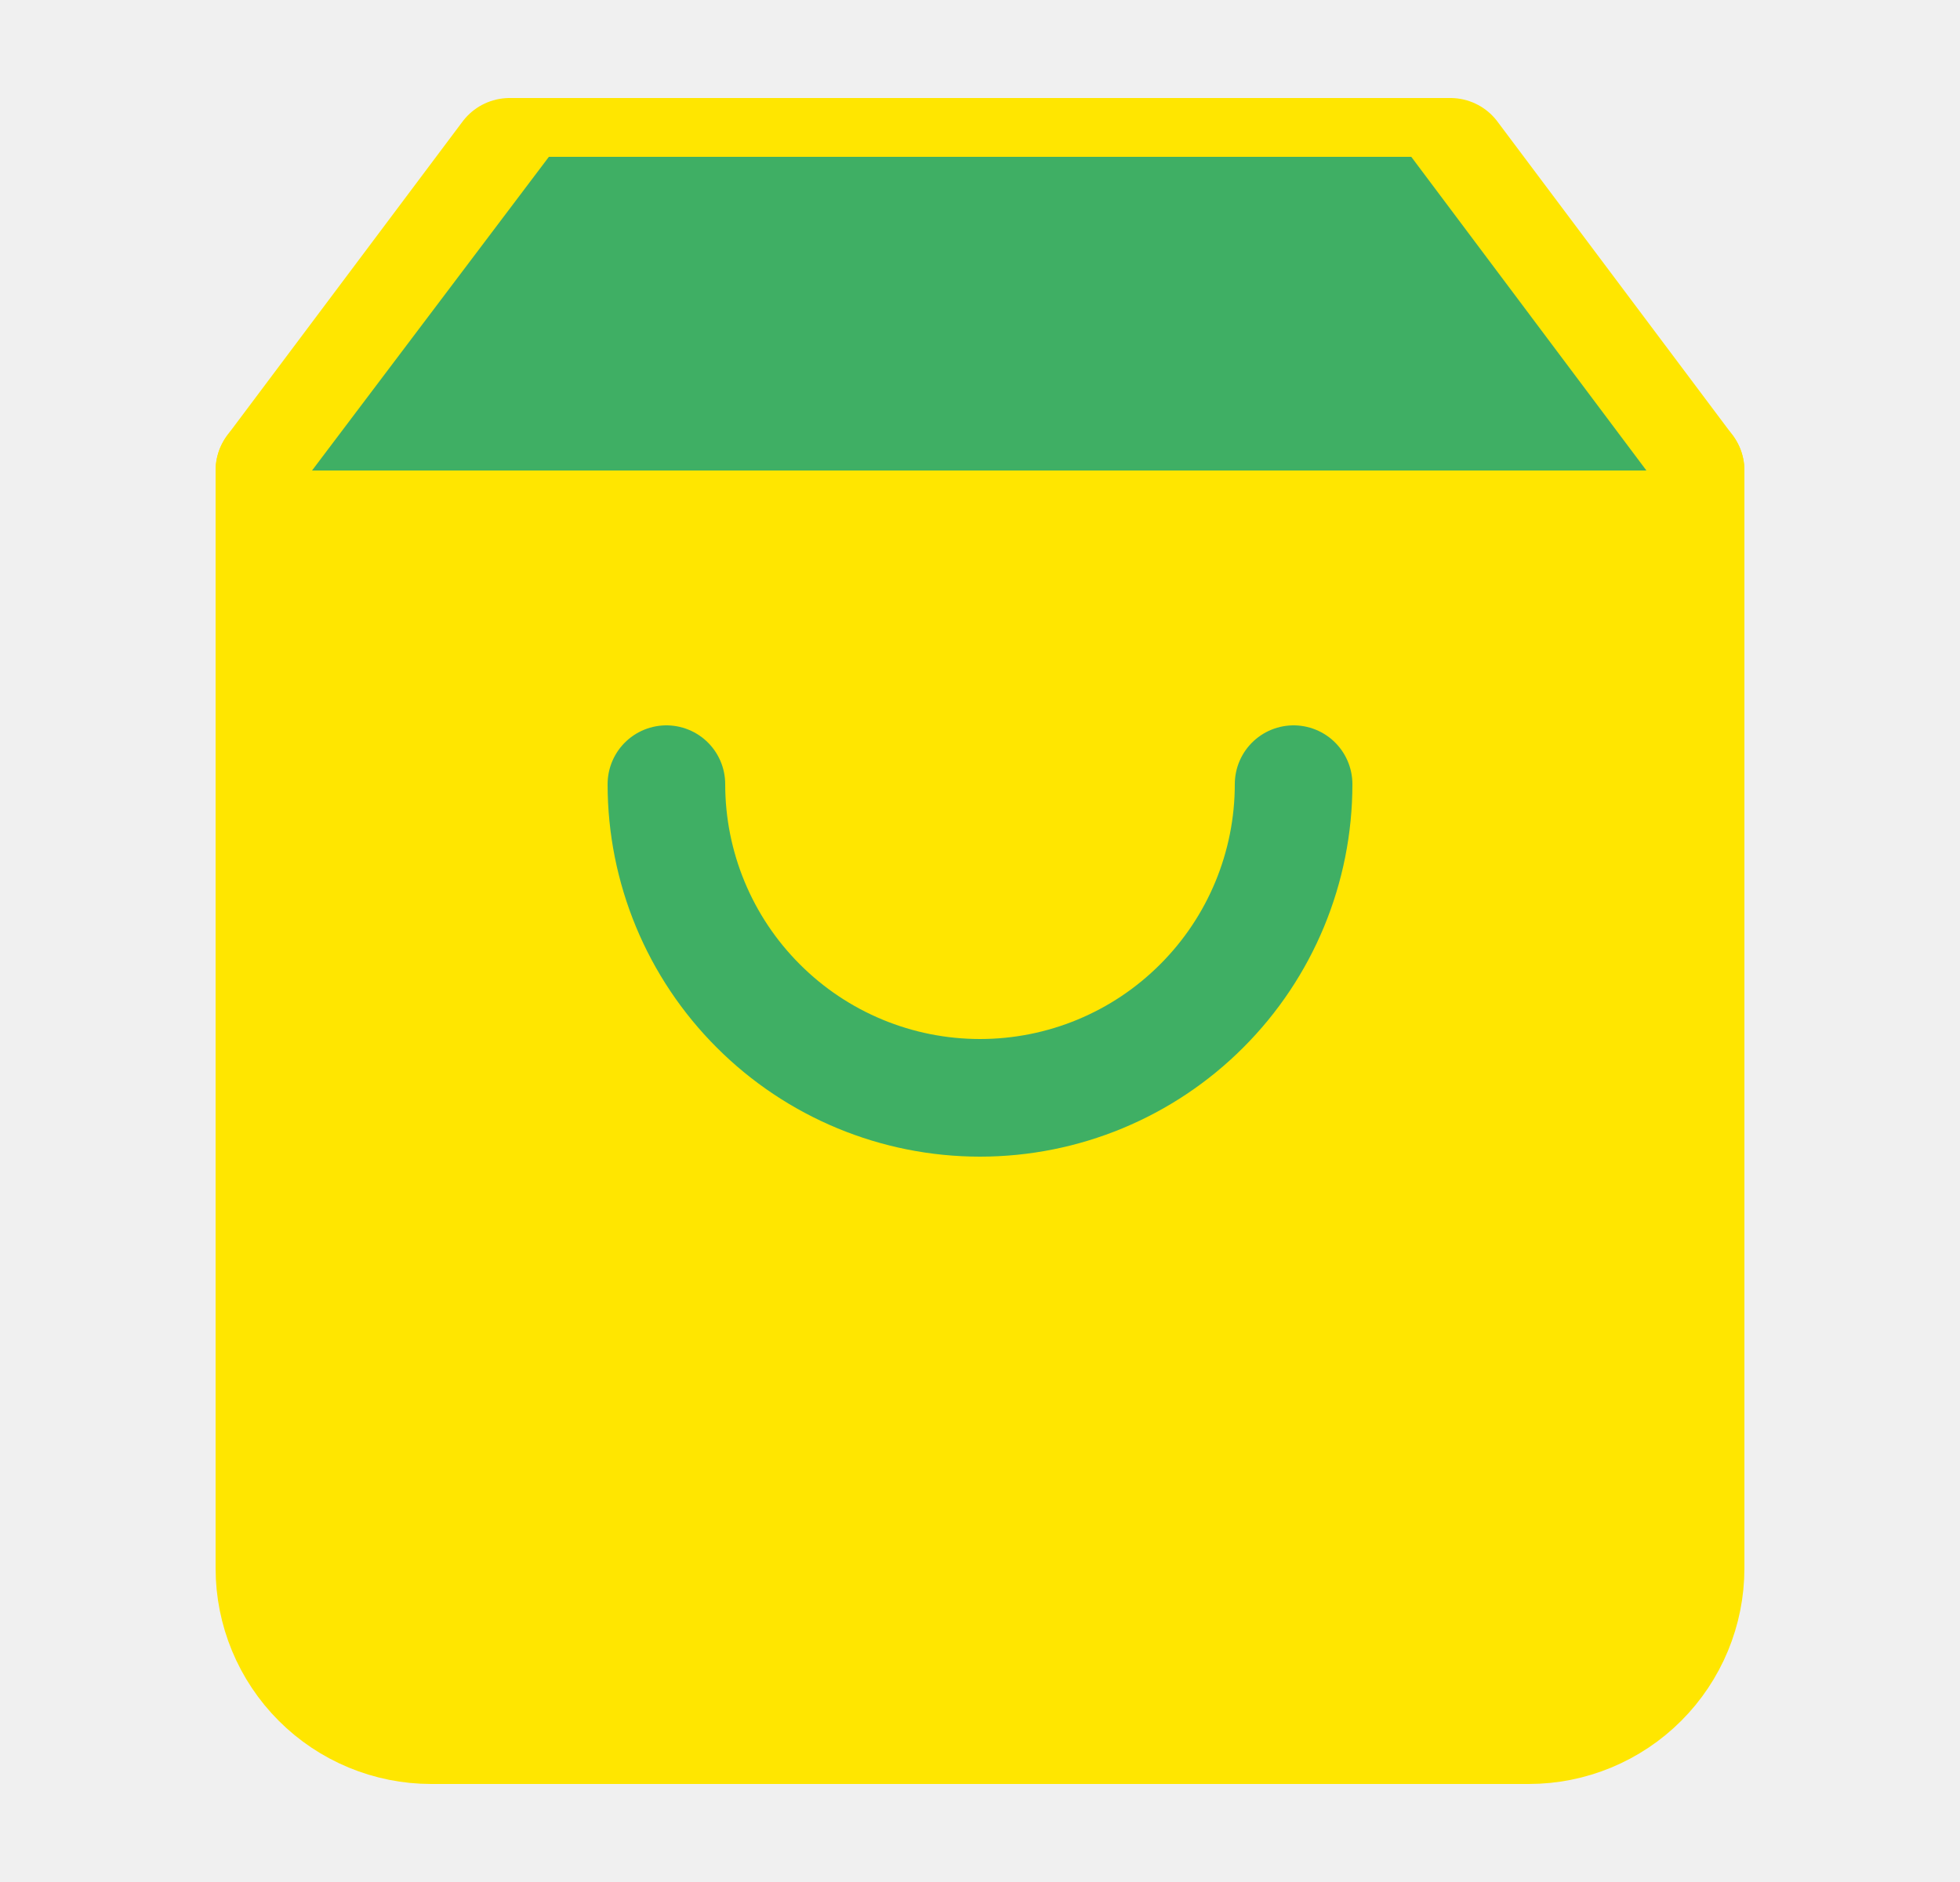
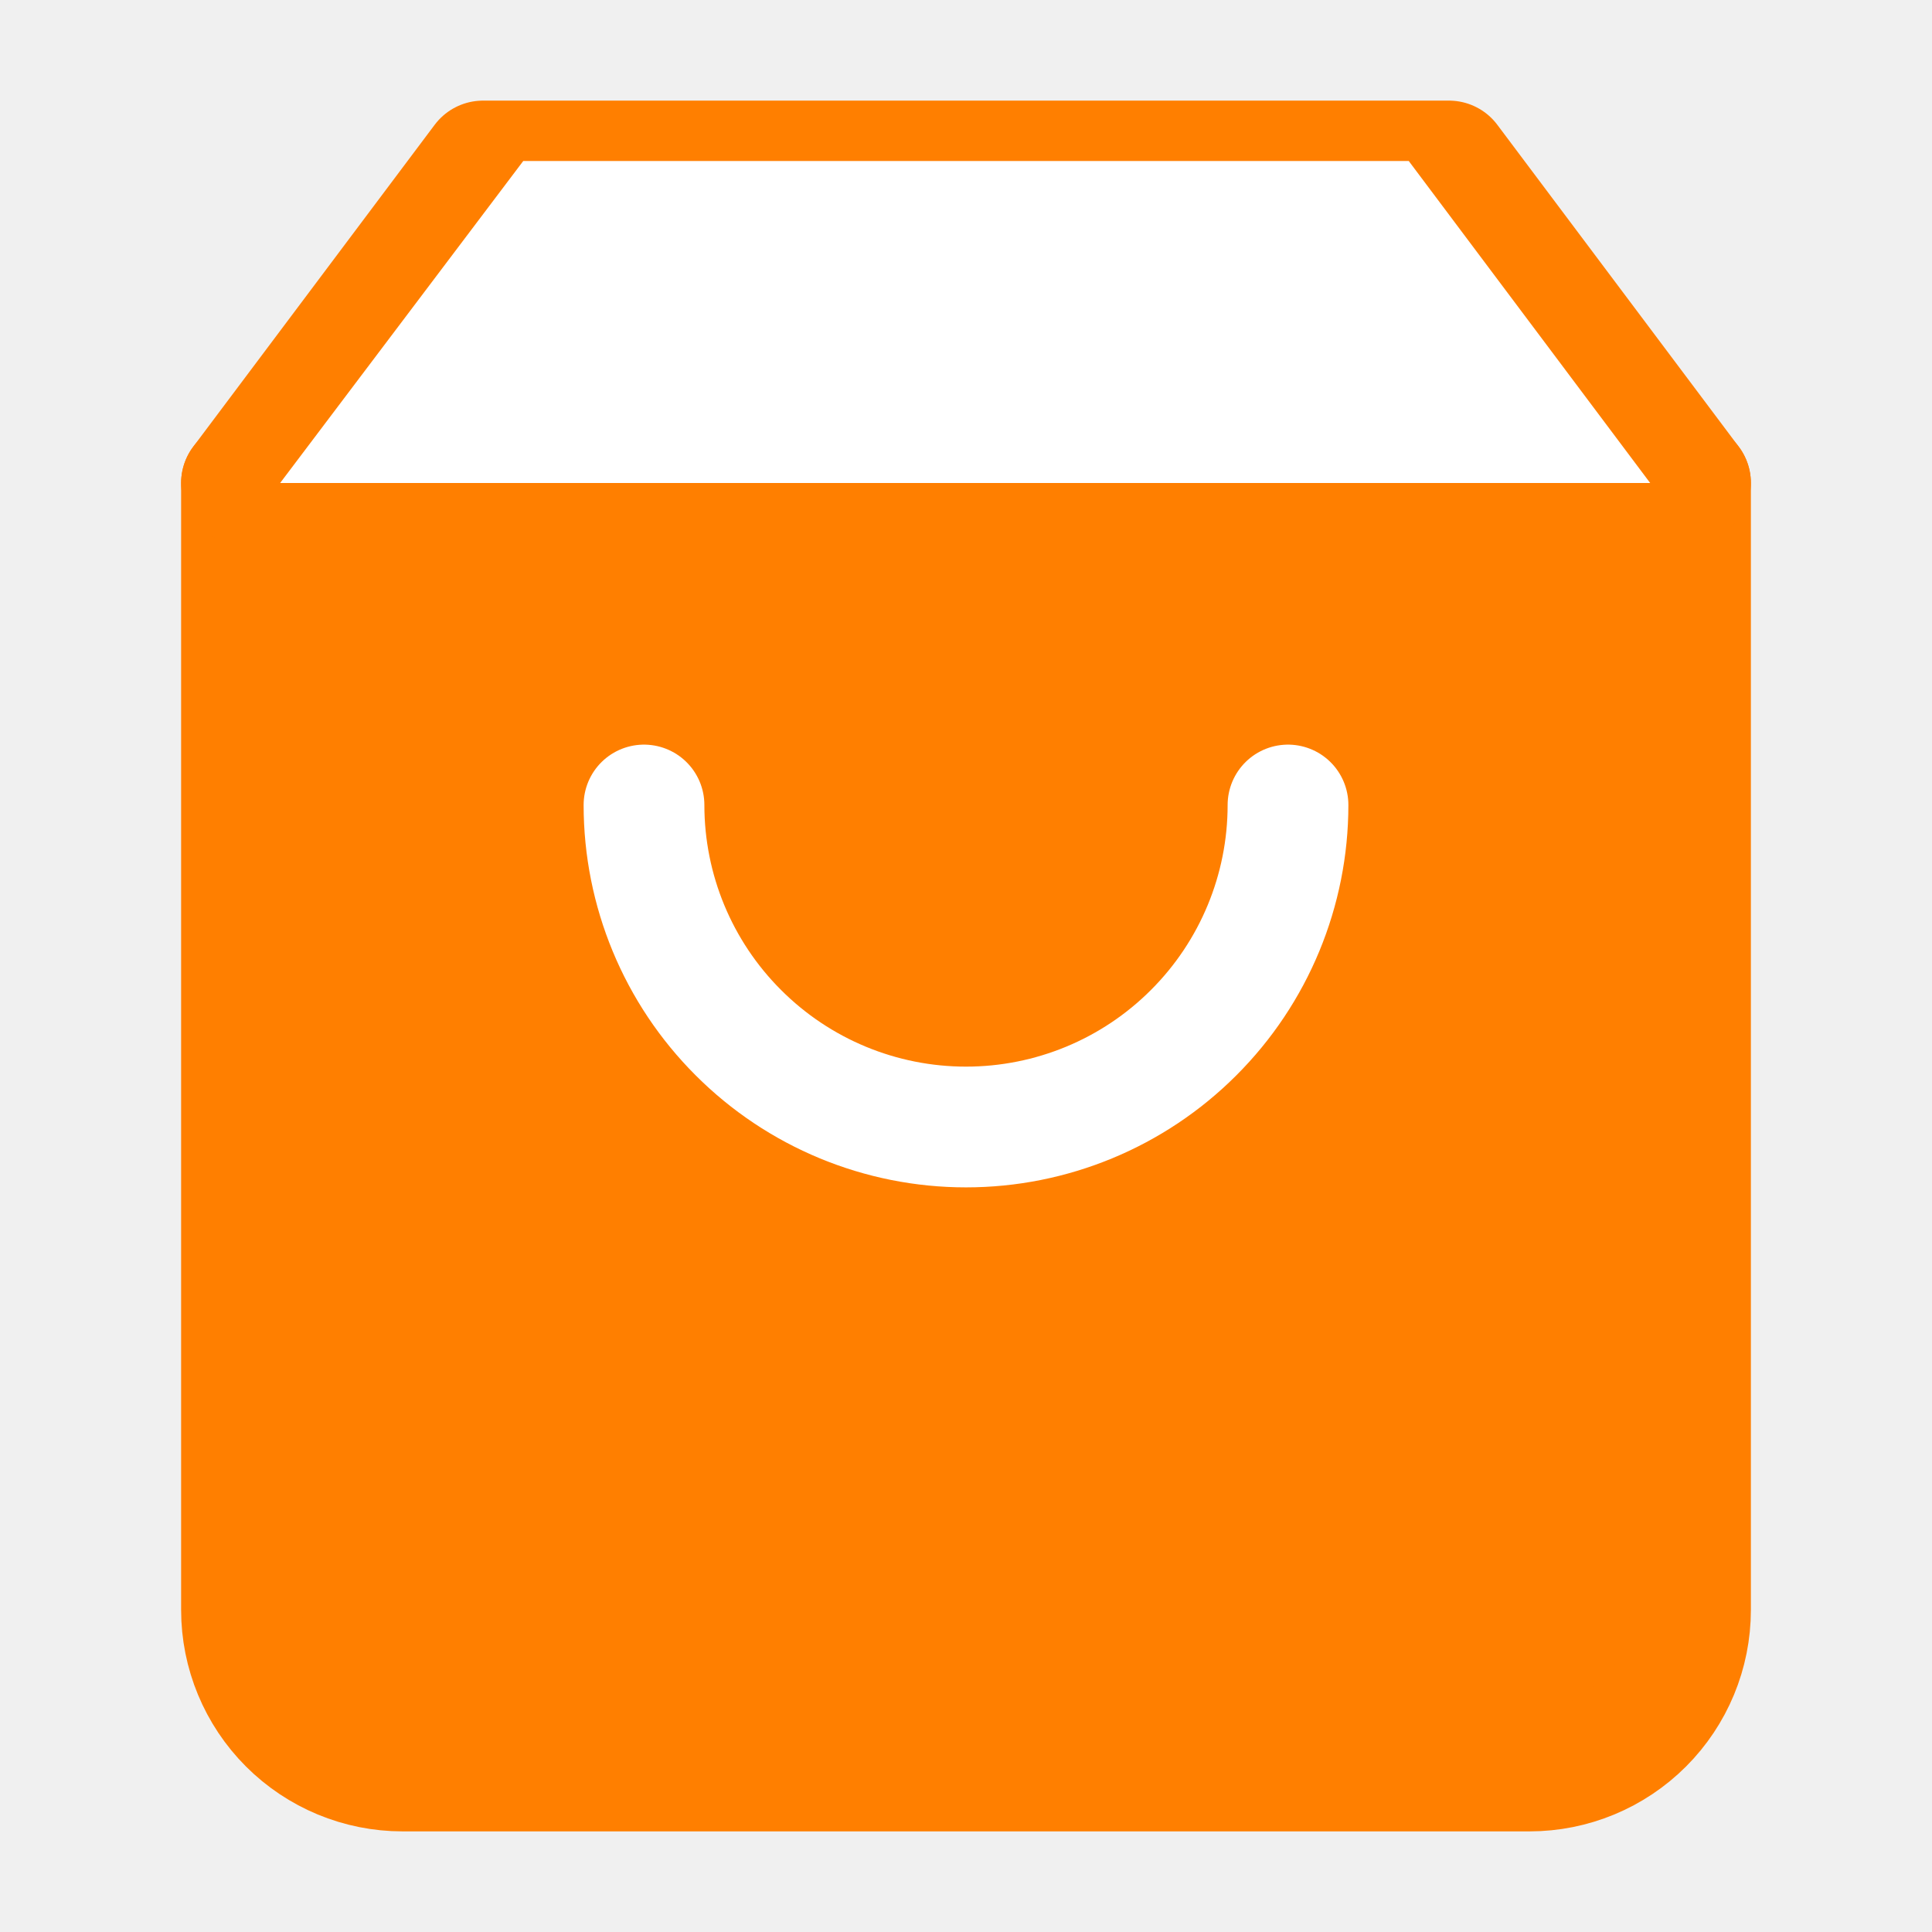
- <svg xmlns="http://www.w3.org/2000/svg" width="25" height="24" viewBox="0 0 25 24" fill="none">
-   <path d="M6.5 2L3.5 6V20C3.5 20.53 3.711 21.039 4.086 21.414C4.461 21.789 4.97 22 5.5 22H19.5C20.03 22 20.539 21.789 20.914 21.414C21.289 21.039 21.5 20.53 21.5 20V6L18.5 2H6.5Z" fill="#FFE600" stroke="#FFE600" stroke-width="1.5" stroke-linecap="round" stroke-linejoin="round" />
-   <path d="M3.5 6H21.5" stroke="#FFE600" stroke-width="1.5" stroke-linecap="round" stroke-linejoin="round" />
-   <path d="M16.5 10C16.5 11.061 16.079 12.078 15.328 12.828C14.578 13.579 13.561 14 12.5 14C11.439 14 10.422 13.579 9.672 12.828C8.921 12.078 8.5 11.061 8.5 10" stroke="#3FAF64" stroke-width="1.5" stroke-linecap="round" stroke-linejoin="round" />
-   <path d="M3.98 6L7.001 2H18.001L21 6H3.98Z" fill="#3FAF64" />
+ <svg xmlns="http://www.w3.org/2000/svg" width="24" height="24" viewBox="0 0 24 24" fill="none">
+   <path d="M6 2L3 6V20C3 20.53 3.211 21.039 3.586 21.414C3.961 21.789 4.47 22 5 22H19C19.53 22 20.039 21.789 20.414 21.414C20.789 21.039 21 20.53 21 20V6L18 2H6Z" fill="#FF7F00" stroke="#FF7F00" stroke-width="1.5" stroke-linecap="round" stroke-linejoin="round" />
+   <path d="M3 6H21" stroke="#FF7F00" stroke-width="1.5" stroke-linecap="round" stroke-linejoin="round" />
+   <path d="M16 10C16 11.061 15.579 12.078 14.828 12.828C14.078 13.579 13.061 14 12 14C10.939 14 9.922 13.579 9.172 12.828C8.421 12.078 8 11.061 8 10" stroke="white" stroke-width="1.5" stroke-linecap="round" stroke-linejoin="round" />
+   <path d="M3.48 6L6.5 2H17.5L20.499 6H3.48Z" fill="white" />
</svg>
